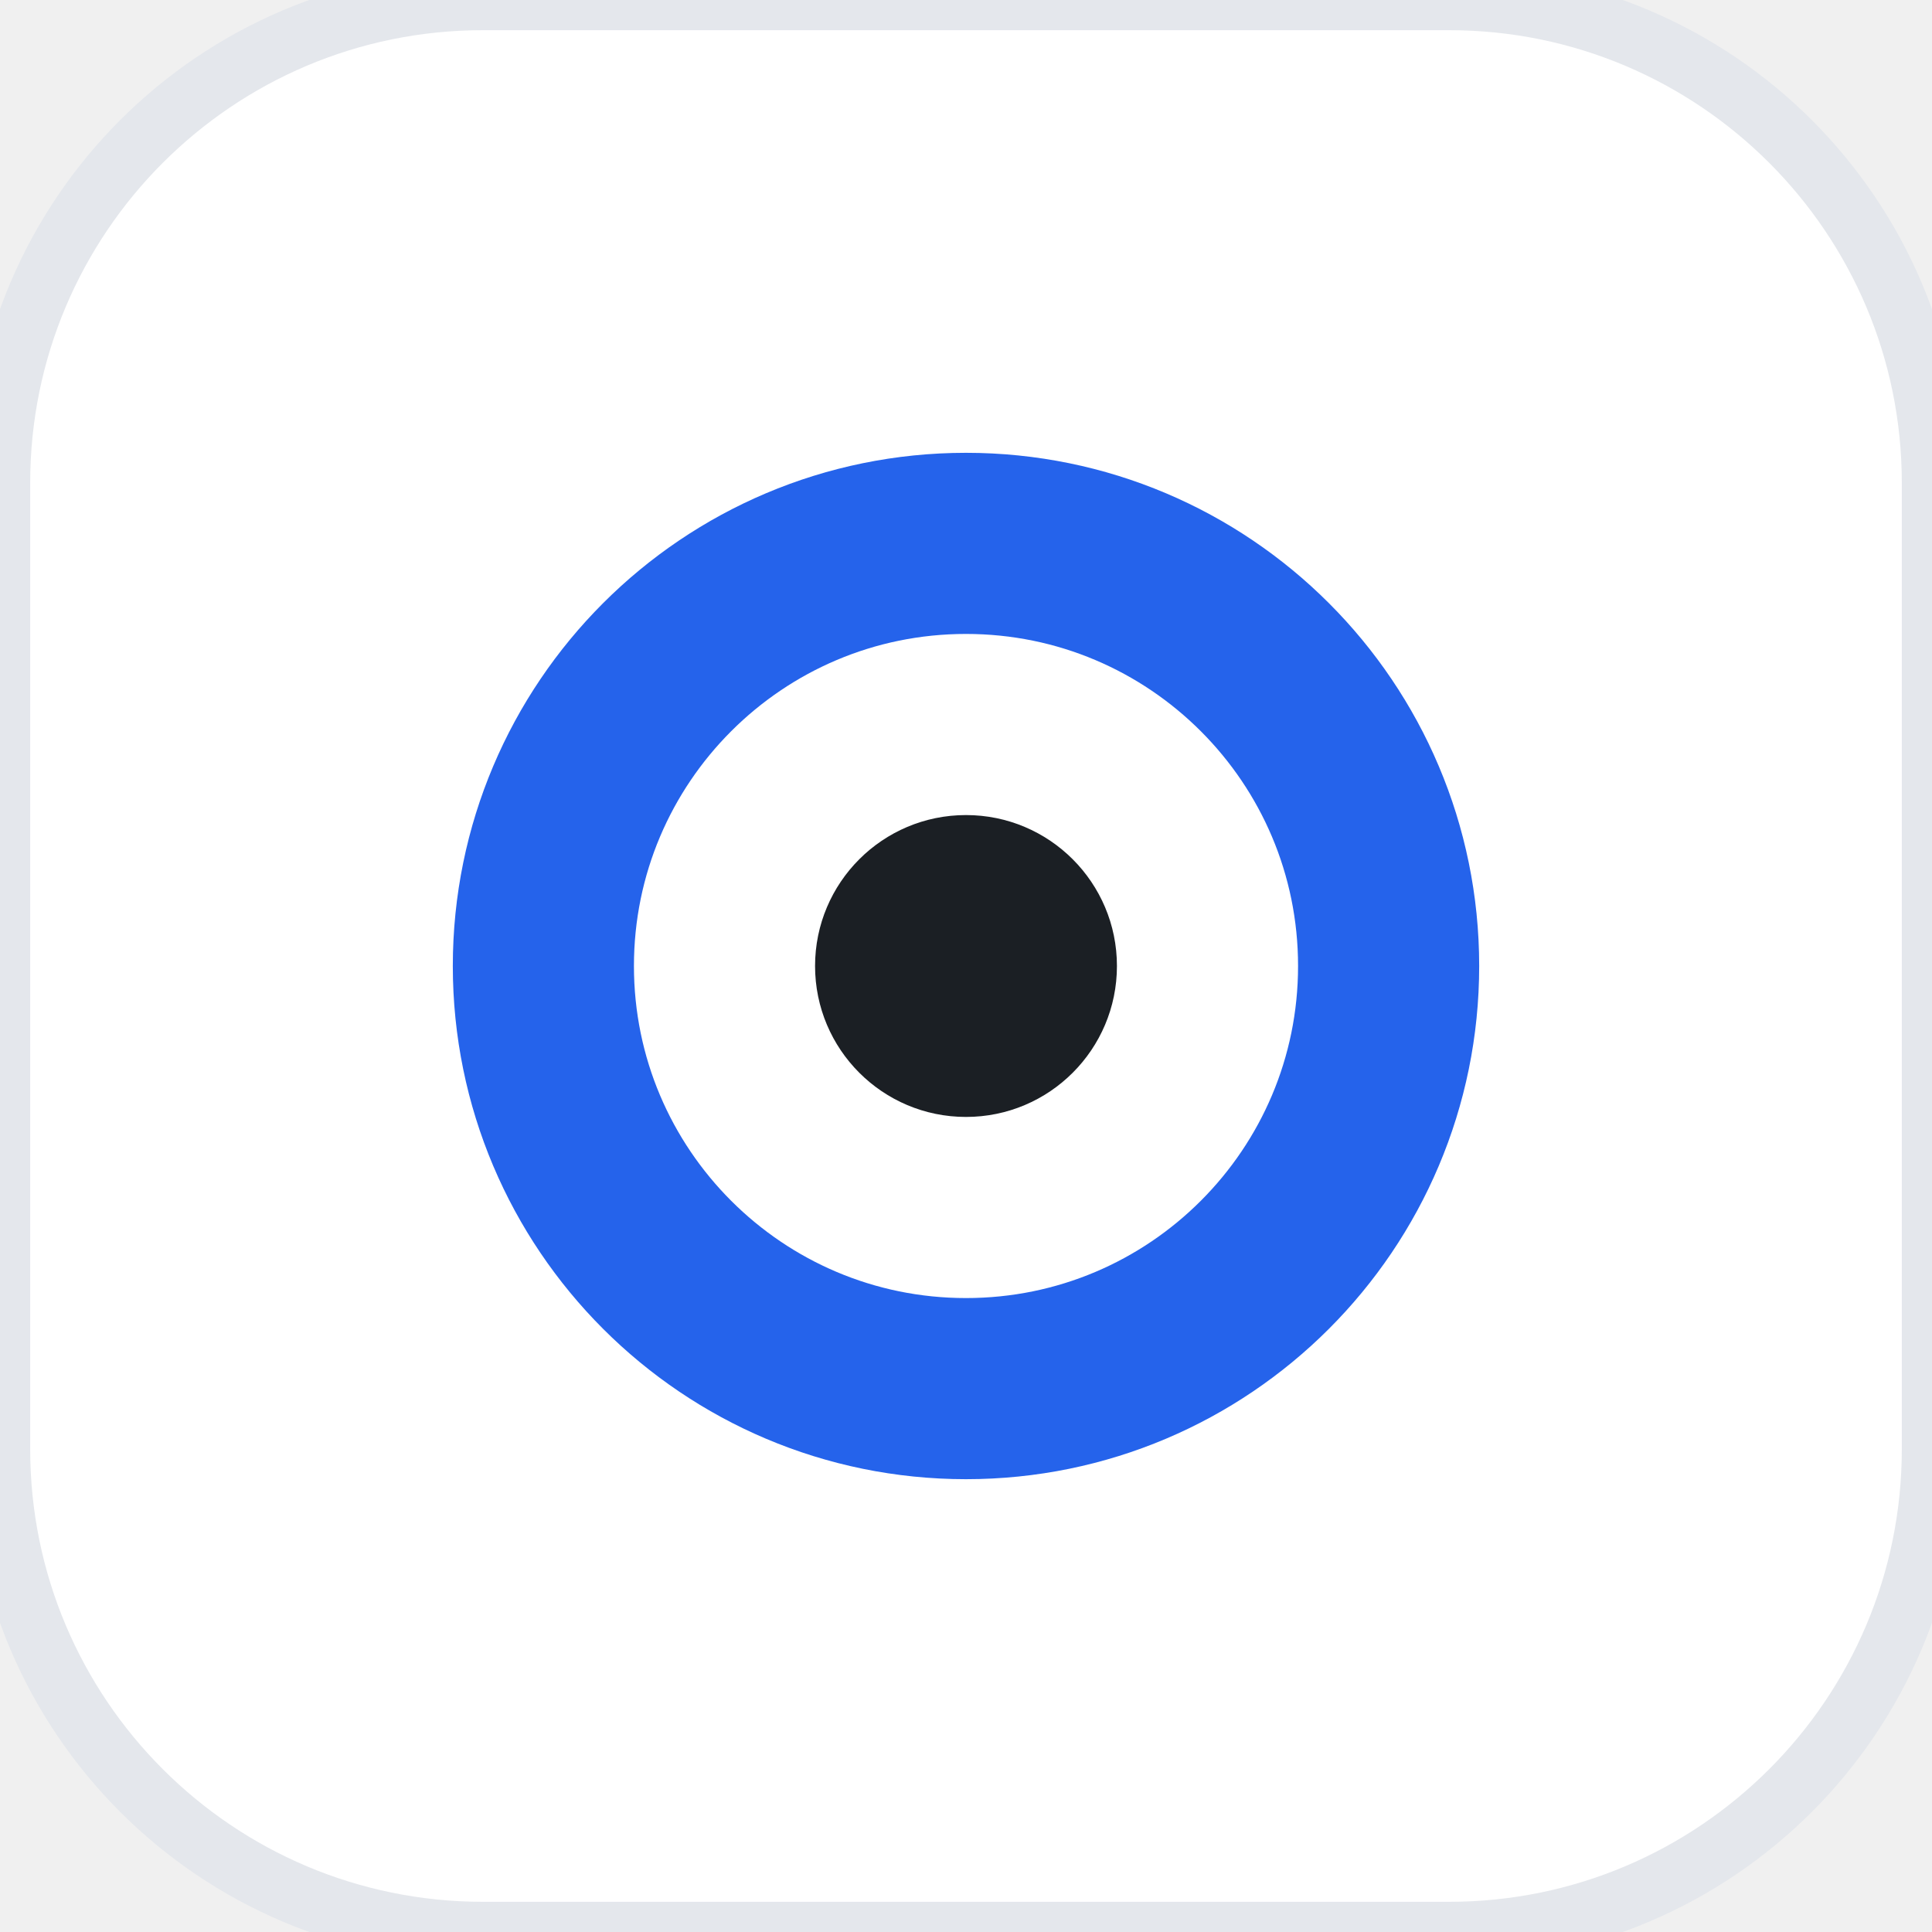
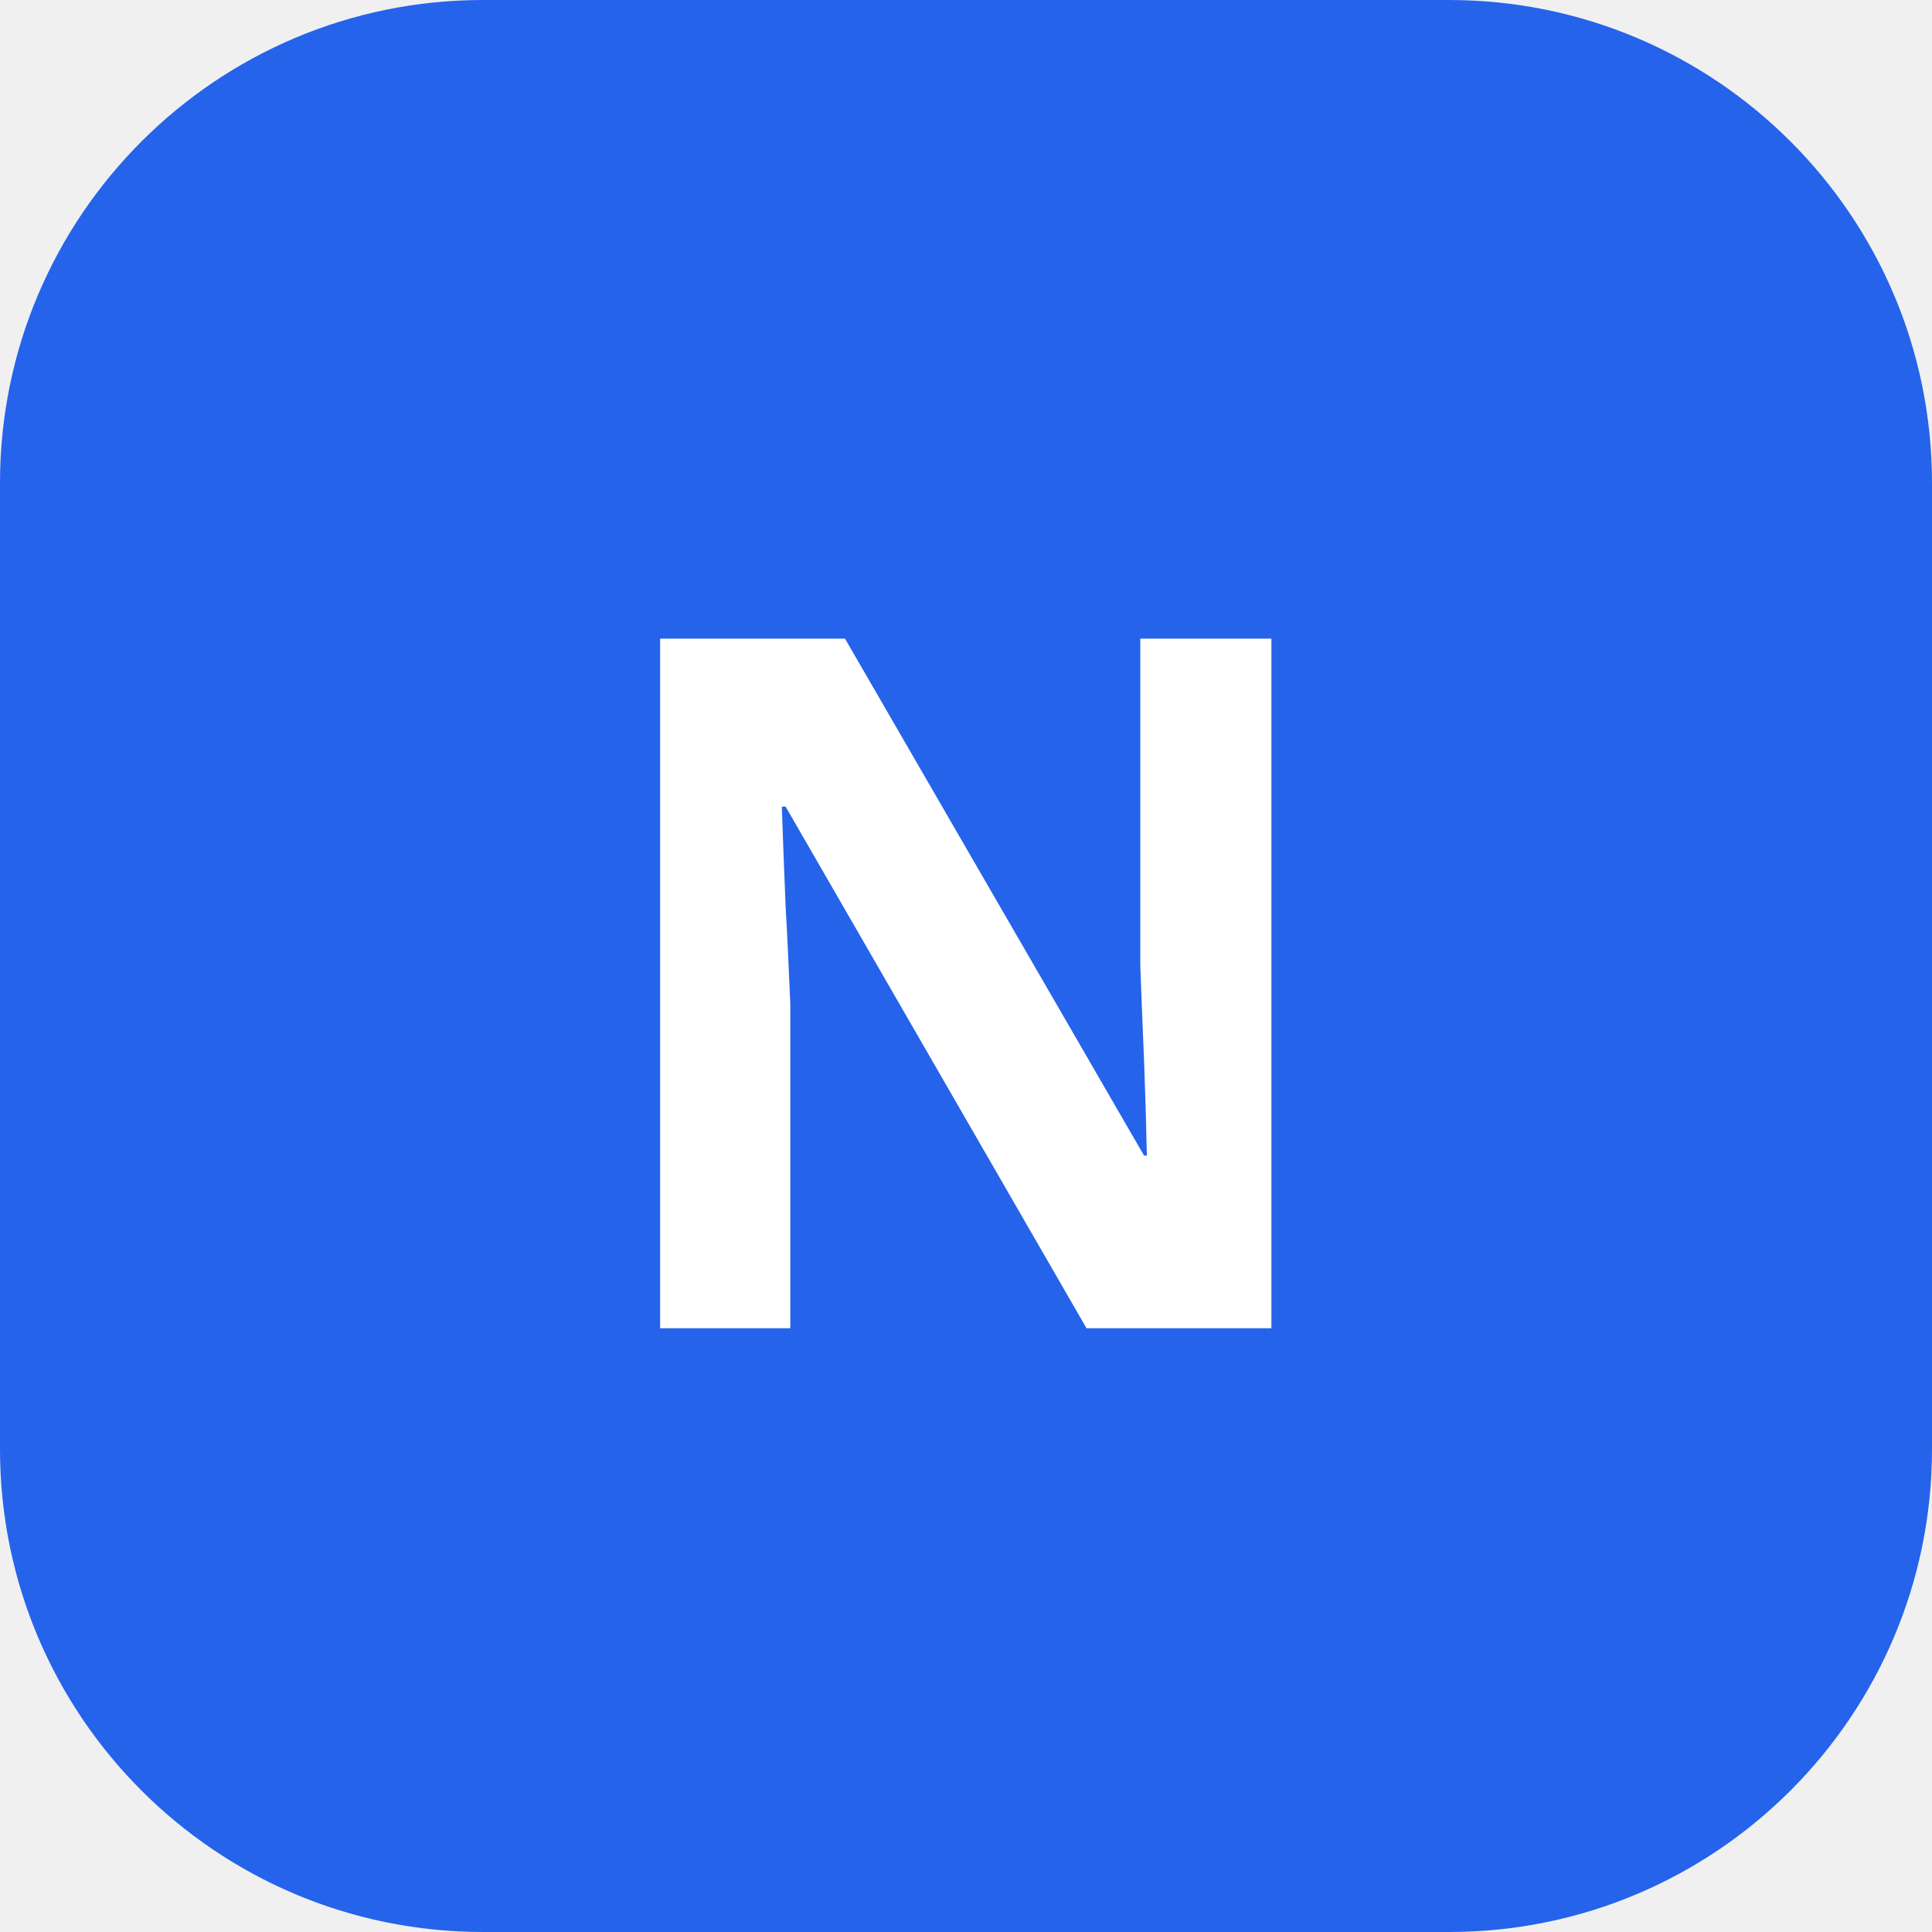
<svg xmlns="http://www.w3.org/2000/svg" viewBox="0 0 32 32">
-   <rect width="32" height="32" rx="8" fill="#ffffff" stroke="#e4e7ec" />
-   <circle cx="16" cy="16" r="7" fill="none" stroke="#2563eb" stroke-width="3" />
-   <circle cx="16" cy="16" r="2.5" fill="#1b1f24" />
+   <rect width="32" height="32" rx="8" fill="#2563eb" />
+   <text x="16" y="22" text-anchor="middle" font-size="16" font-family="ui-sans-serif, system-ui, sans-serif" font-weight="700" fill="#ffffff">N</text>
</svg>
